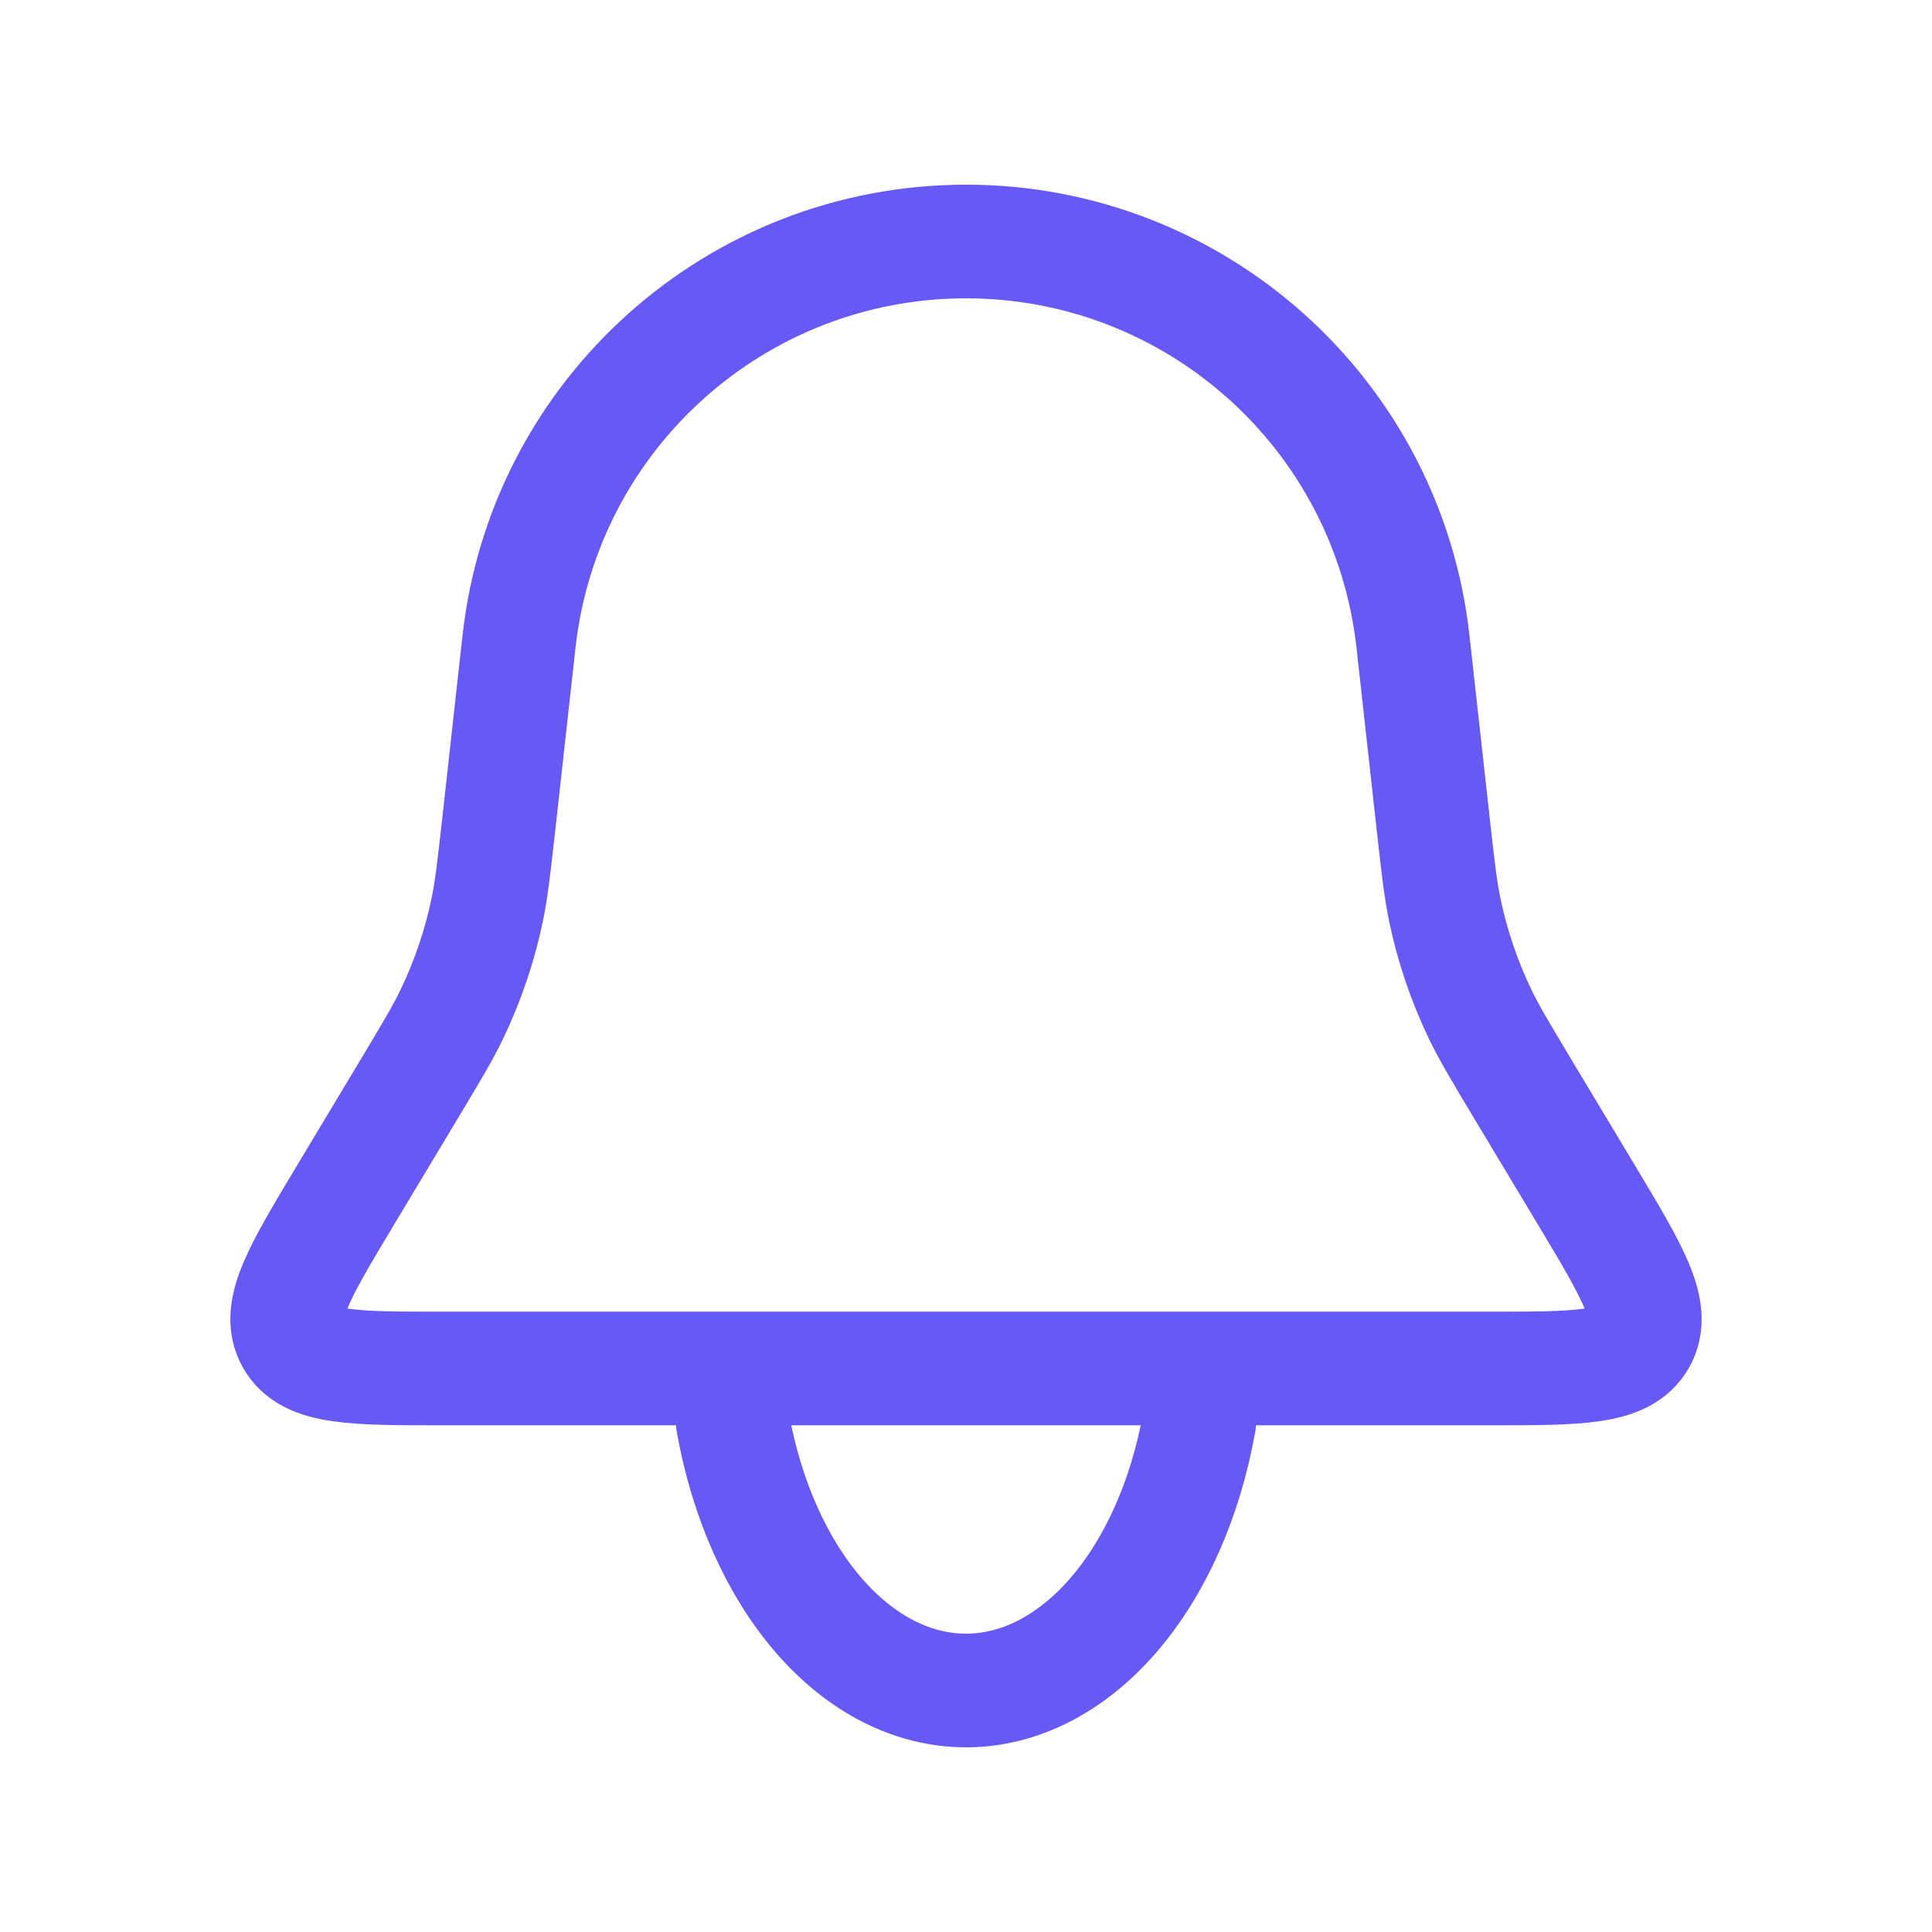
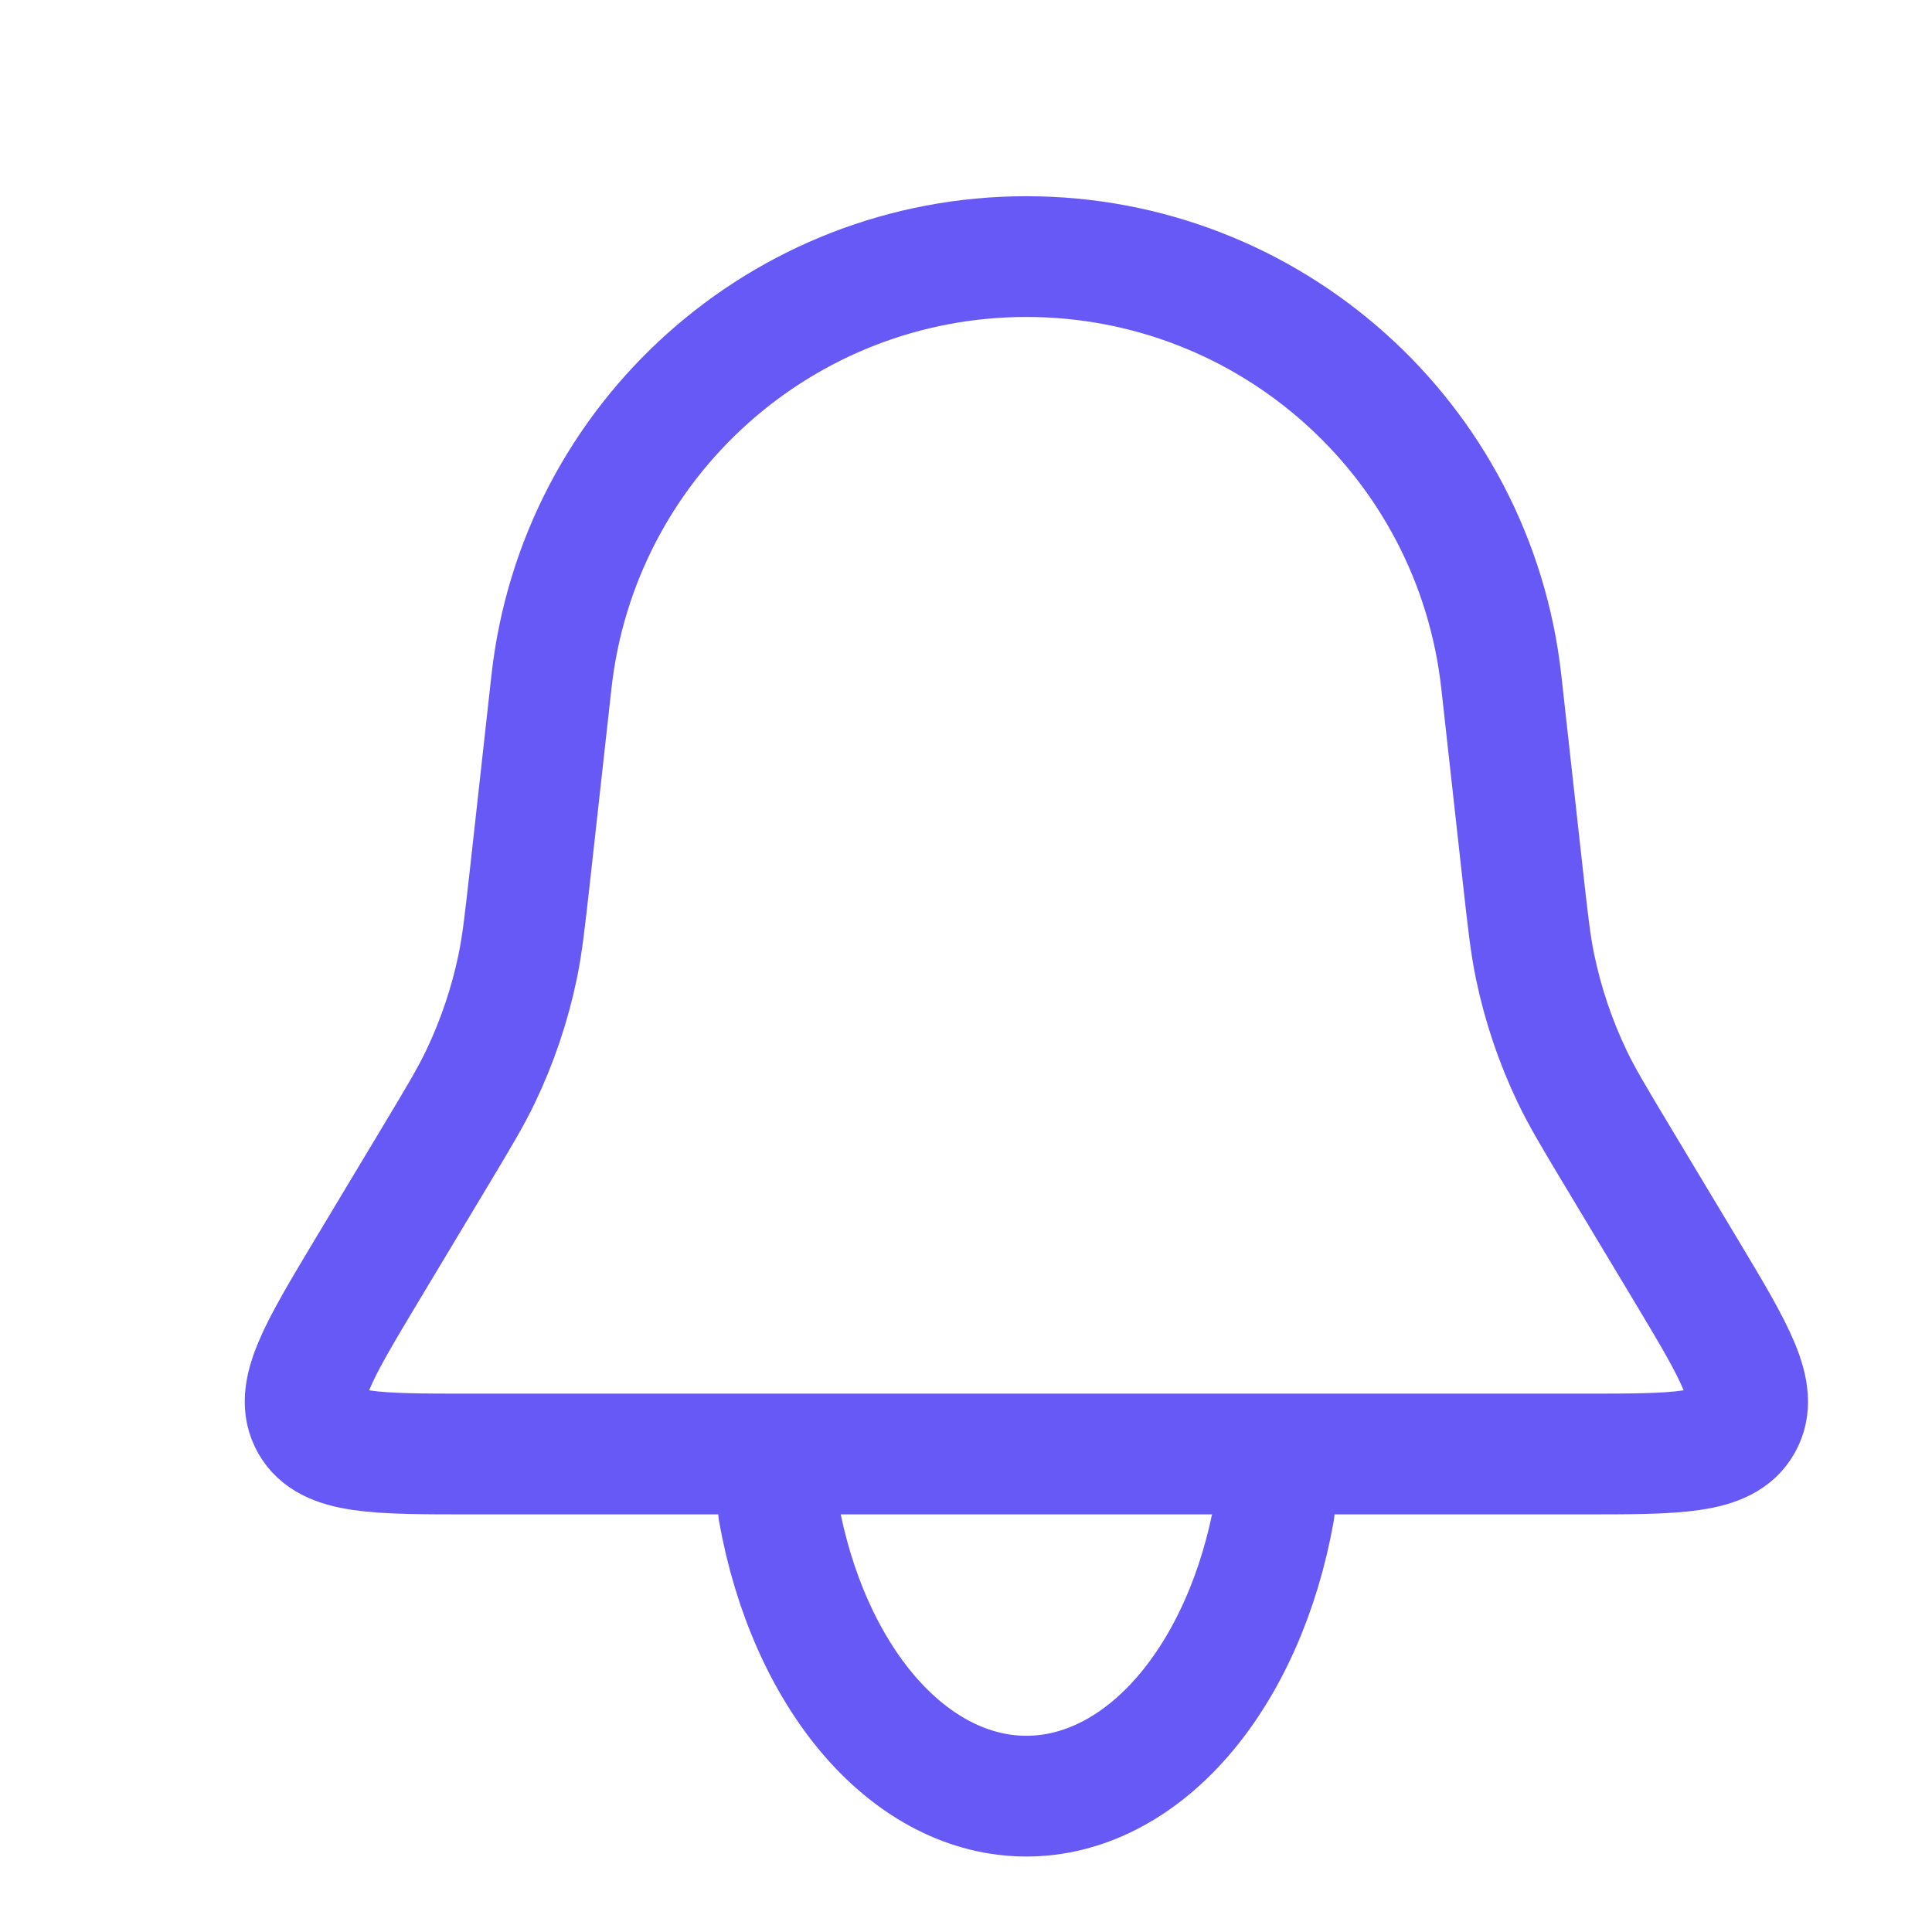
- <svg xmlns="http://www.w3.org/2000/svg" width="34" height="34" viewBox="0 0 34 34" fill="none">
+ <svg xmlns="http://www.w3.org/2000/svg" width="32" height="32" viewBox="0 0 32 32" fill="none">
  <path d="M9.134 11.29C9.58 7.282 12.967 4.25 17 4.25V4.25C21.033 4.25 24.42 7.282 24.866 11.29L25.222 14.501C25.307 15.261 25.349 15.641 25.426 16.012C25.557 16.641 25.763 17.251 26.04 17.831C26.203 18.172 26.4 18.5 26.794 19.157L27.933 21.054C28.738 22.397 29.141 23.069 28.854 23.576C28.567 24.083 27.784 24.083 26.218 24.083H7.782C6.216 24.083 5.433 24.083 5.146 23.576C4.859 23.069 5.262 22.397 6.067 21.054L7.206 19.157C7.6 18.5 7.797 18.172 7.96 17.831C8.237 17.251 8.443 16.641 8.574 16.012C8.651 15.641 8.693 15.261 8.778 14.501L9.134 11.29Z" stroke="#6759F6" stroke-width="2" />
  <path d="M12.895 25.025C13.137 26.381 13.671 27.578 14.413 28.433C15.155 29.287 16.064 29.75 17 29.75C17.936 29.75 18.845 29.287 19.587 28.433C20.329 27.578 20.863 26.381 21.105 25.025" stroke="#6759F6" stroke-width="2" stroke-linecap="round" />
</svg>
